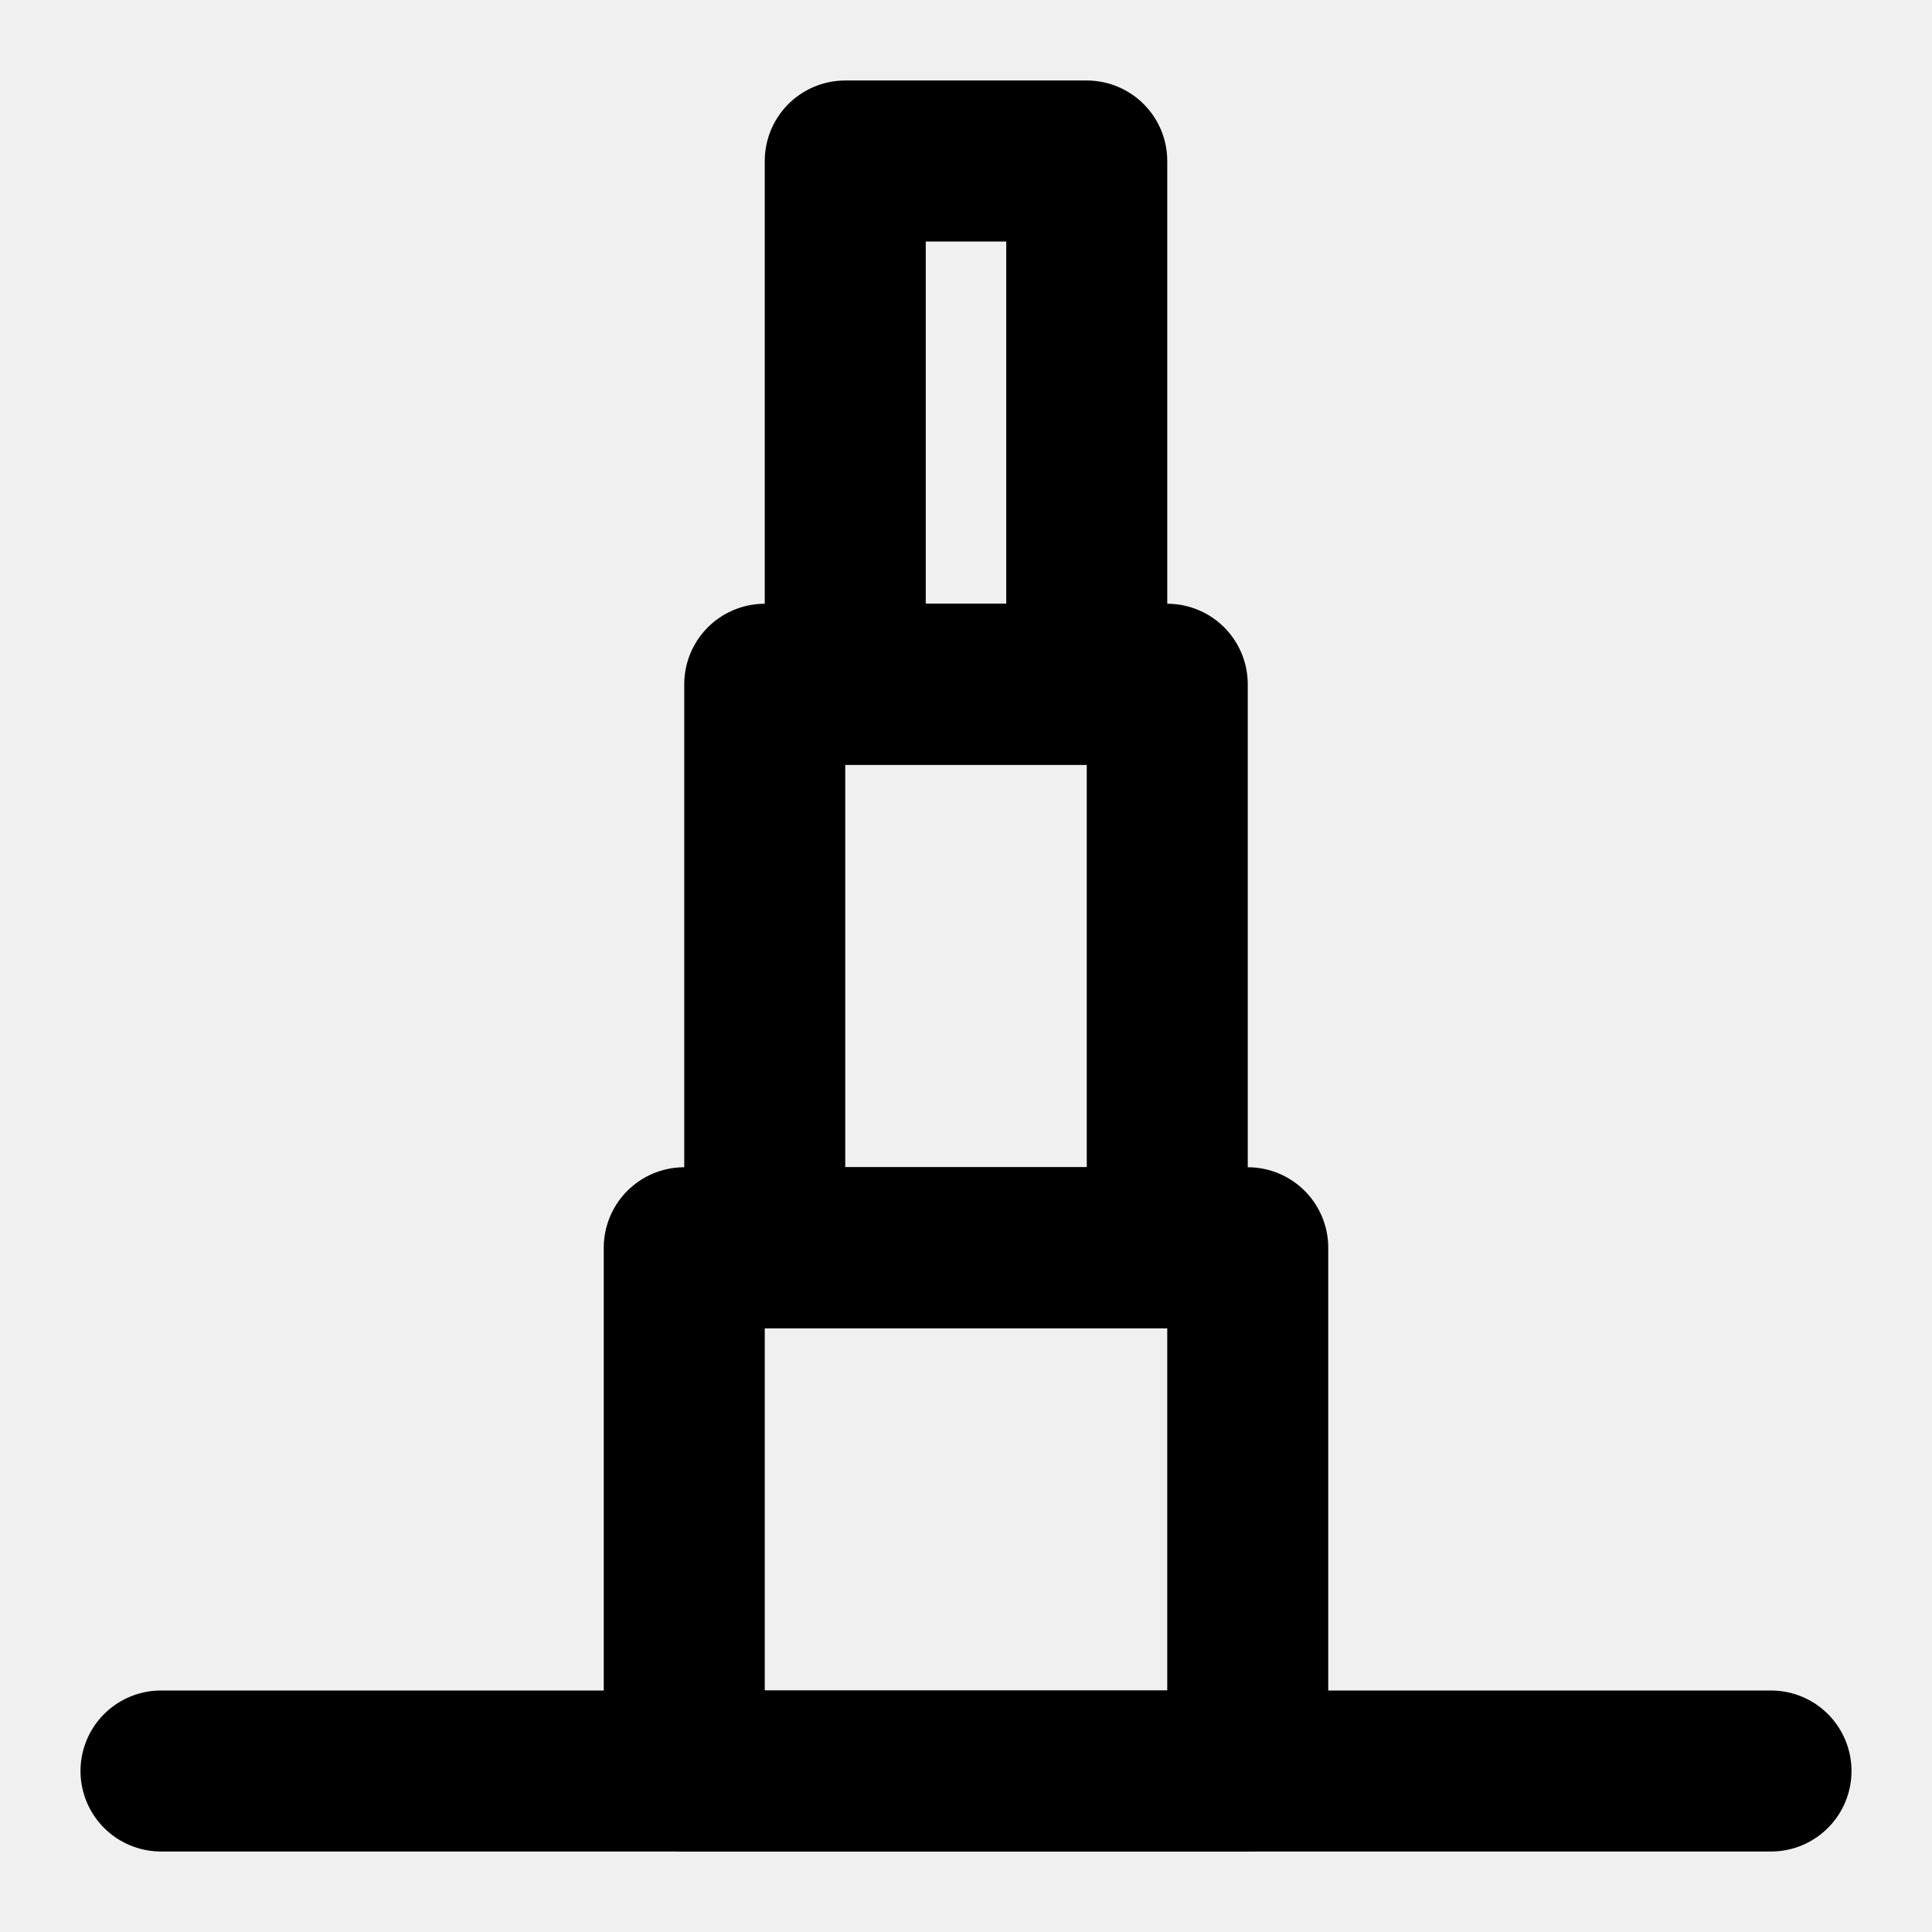
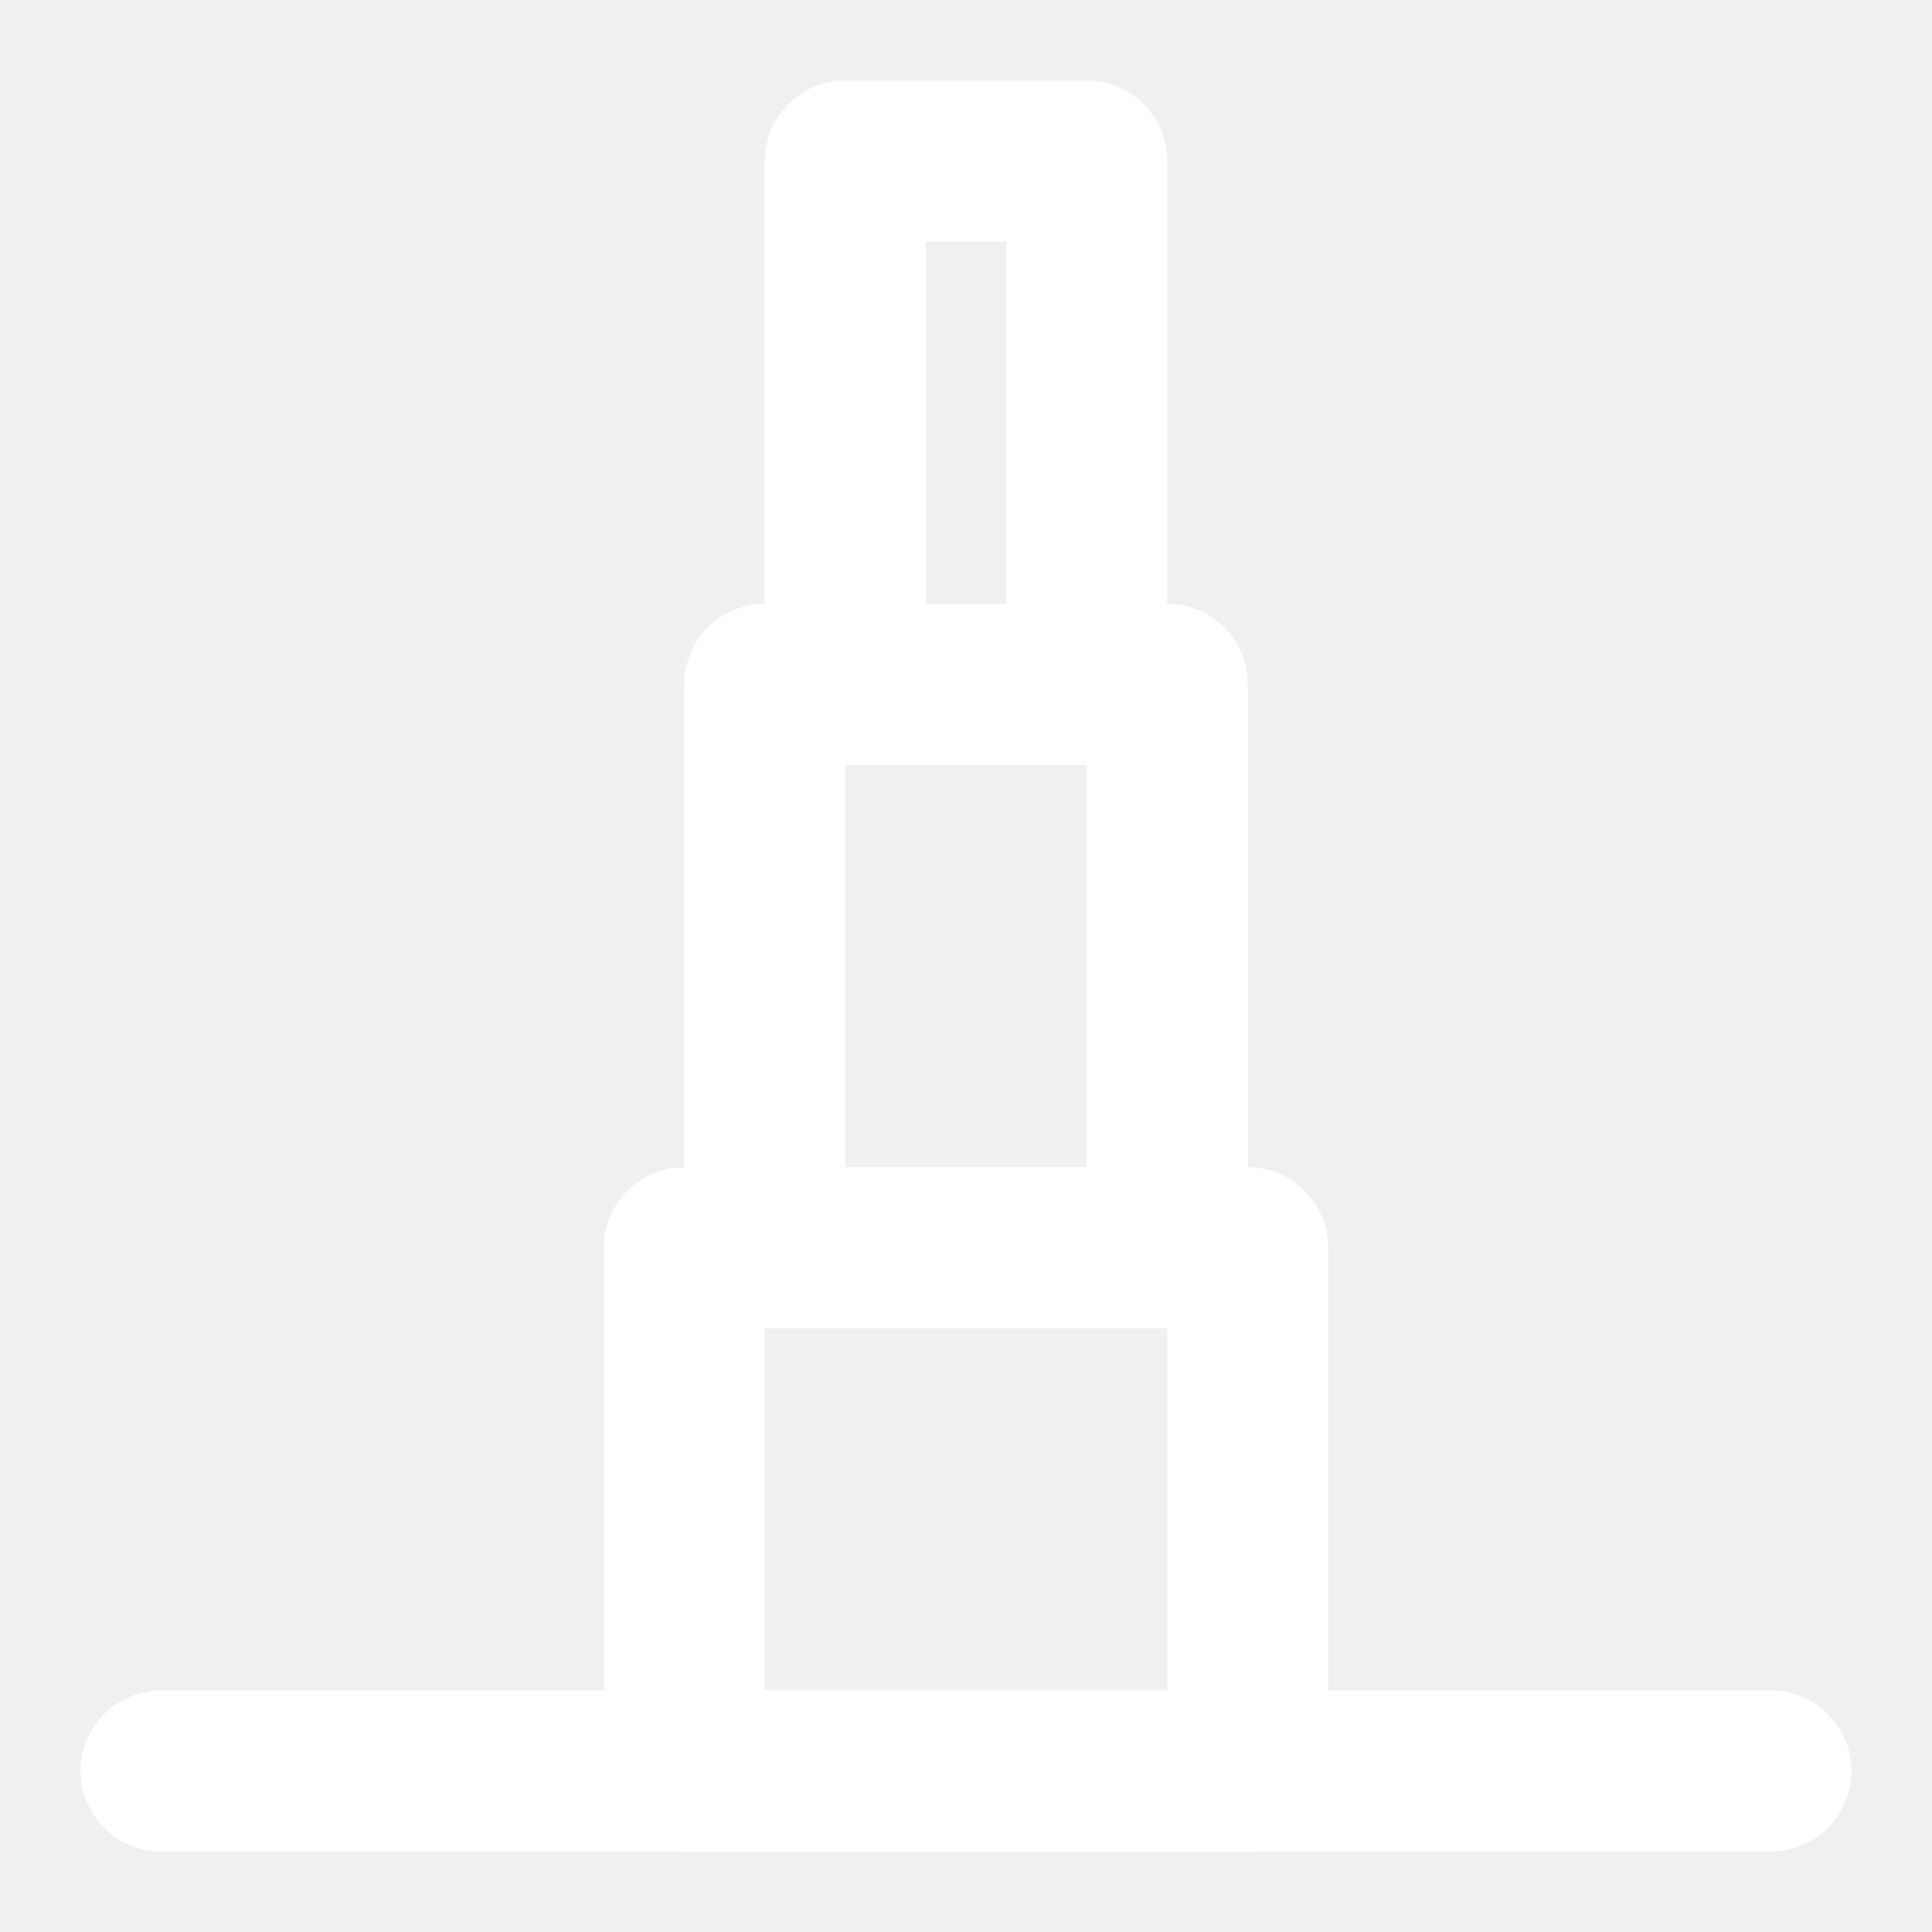
- <svg xmlns="http://www.w3.org/2000/svg" width="15px" height="15px" viewBox="0 0 48 48" fill="none">
-   <rect x="17" y="31" width="14" height="13" stroke="#000000" stroke-width="4" stroke-linejoin="round" />
-   <rect x="19" y="17" width="10" height="14" stroke="#000000" stroke-width="4" stroke-linejoin="round" />
-   <rect x="21" y="4" width="6" height="13" stroke="#000000" stroke-width="4" stroke-linejoin="round" />
-   <path d="M4 44H44" stroke="#000000" stroke-width="4" stroke-linecap="round" stroke-linejoin="round" />
+ <svg xmlns="http://www.w3.org/2000/svg" width="20px" height="20px" viewBox="0 0 48 48" fill="none">
+   <rect x="17" y="31" width="14" height="13" stroke="#ffffff" stroke-width="4" stroke-linejoin="round" />
+   <rect x="19" y="17" width="10" height="14" stroke="#ffffff" stroke-width="4" stroke-linejoin="round" />
+   <rect x="21" y="4" width="6" height="13" stroke="#ffffff" stroke-width="4" stroke-linejoin="round" />
+   <path d="M4 44H44" stroke="#ffffff" stroke-width="4" stroke-linecap="round" stroke-linejoin="round" />
</svg>
